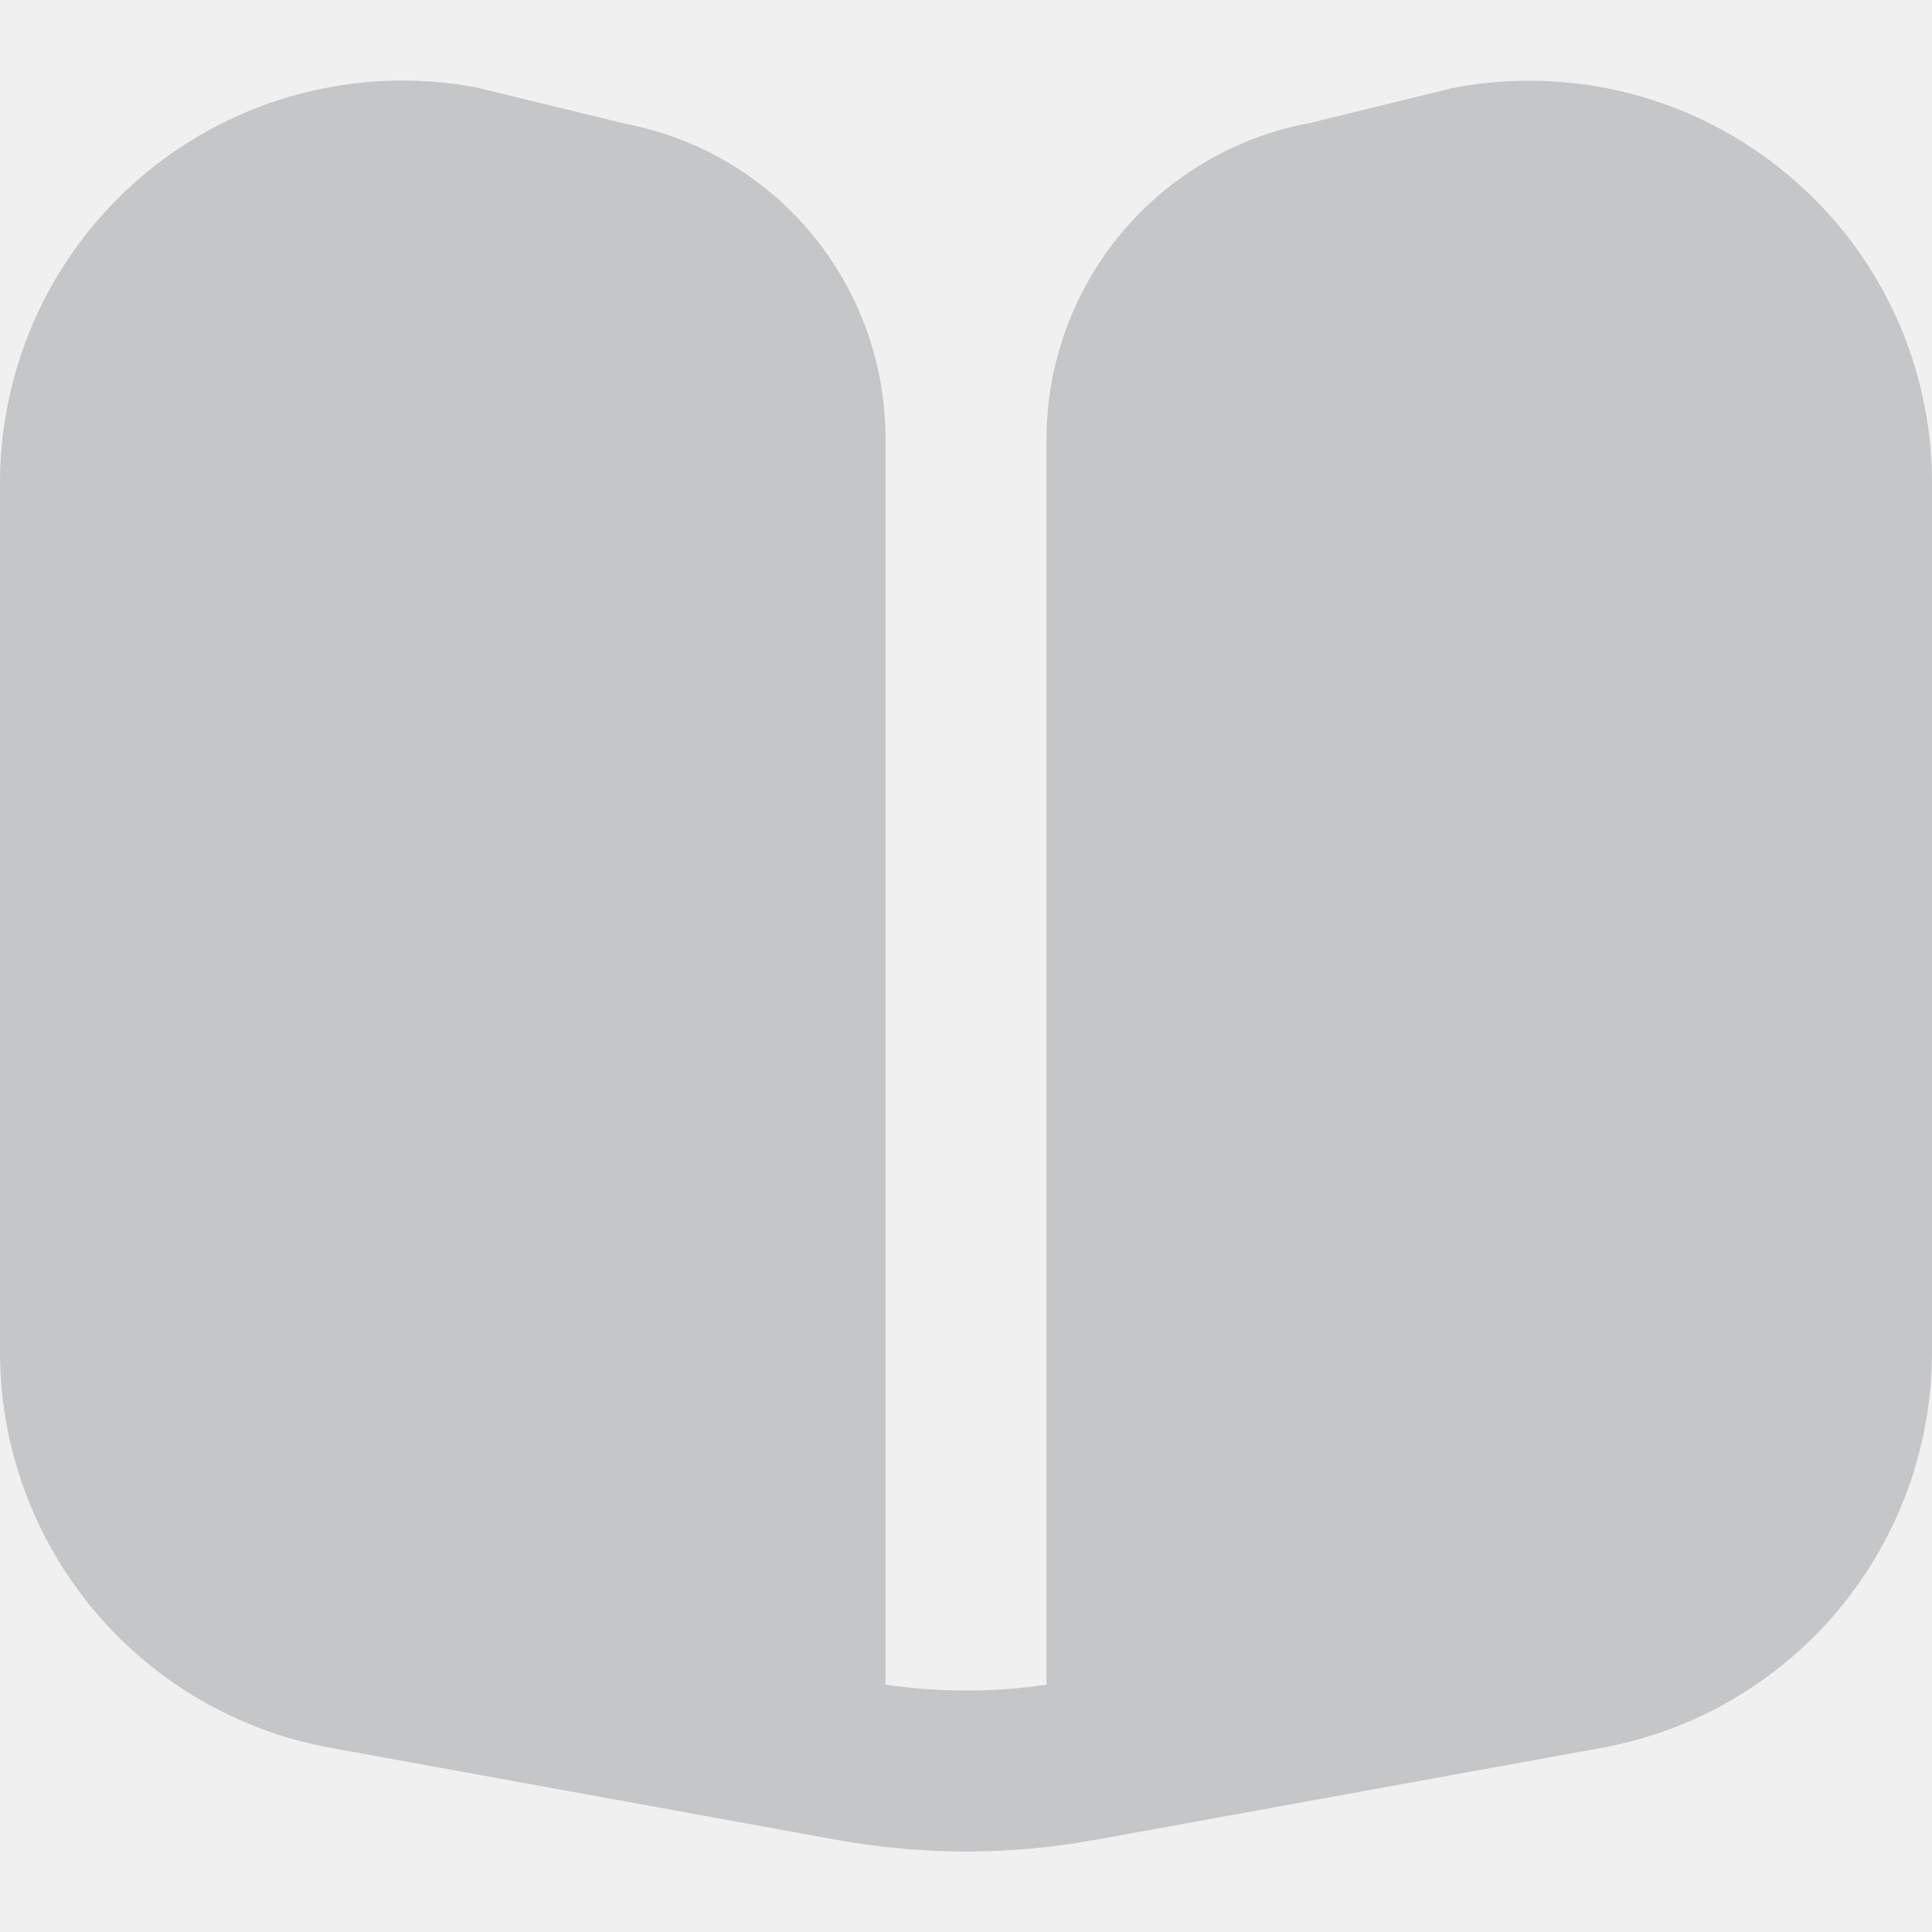
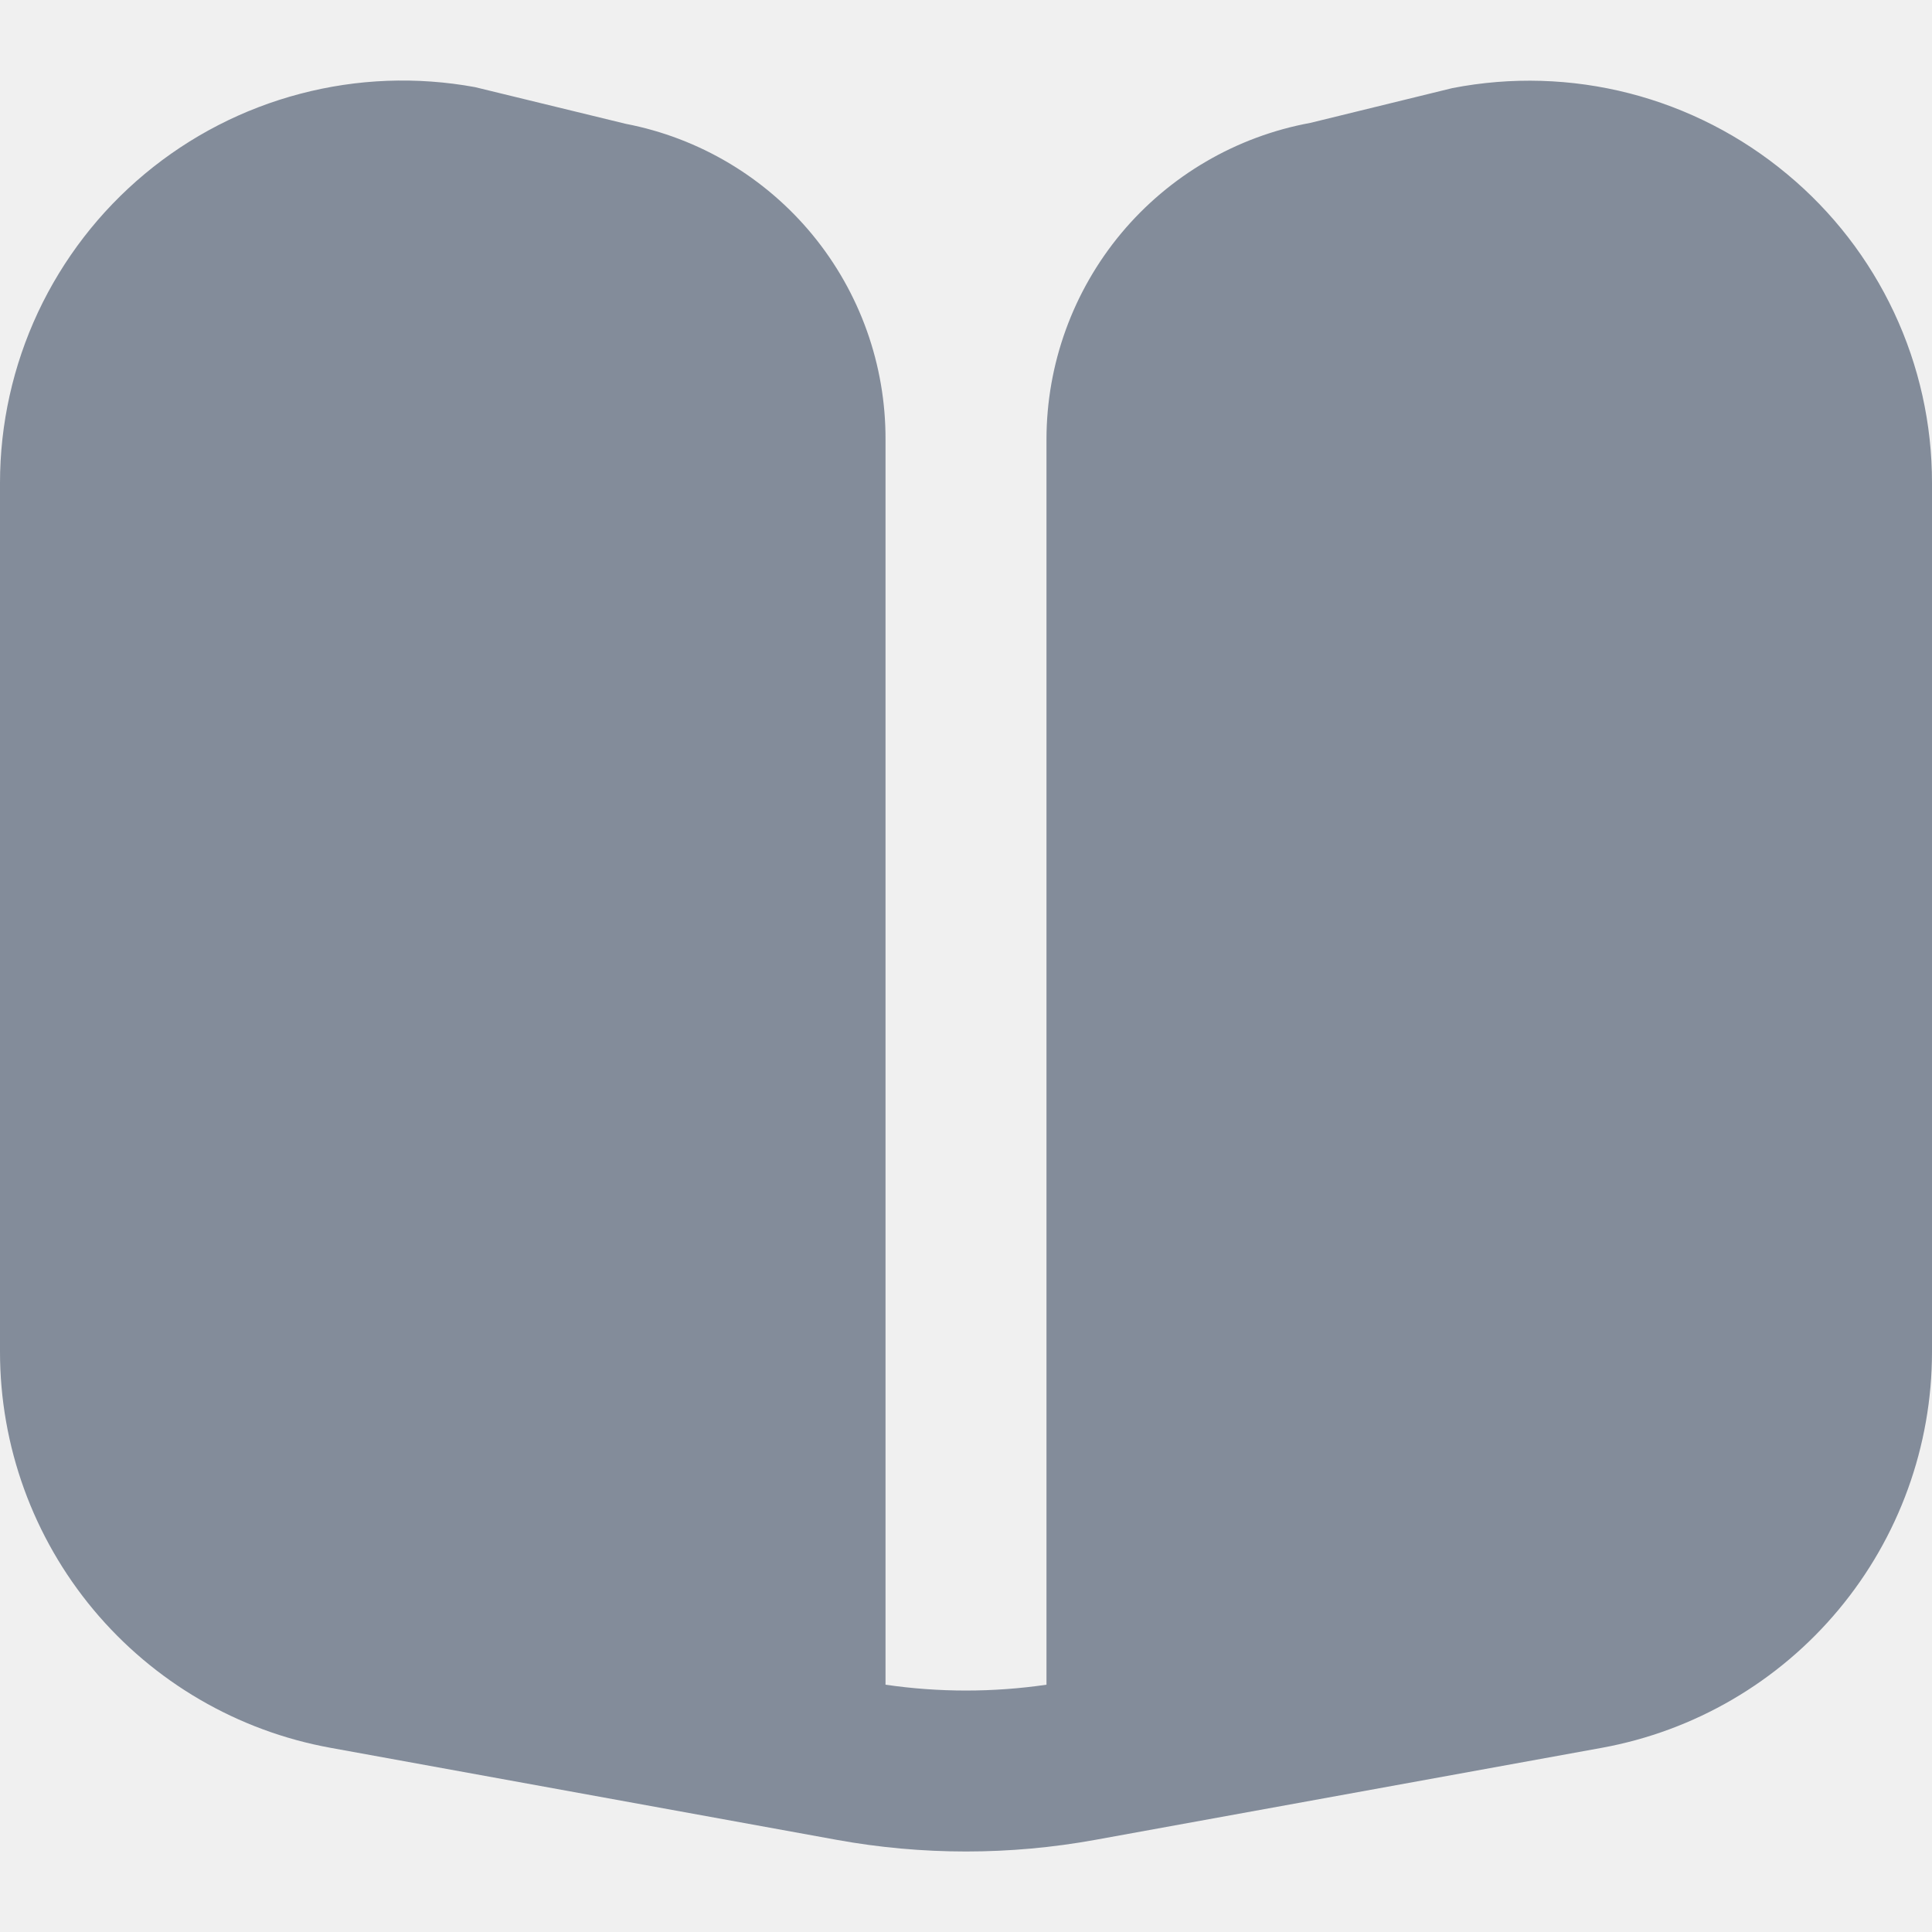
<svg xmlns="http://www.w3.org/2000/svg" width="32" height="32" viewBox="0 0 32 32" fill="none">
-   <g clip-path="url(#clip0_281_6638)">
-     <mask id="mask0_281_6638" style="mask-type:luminance" maskUnits="userSpaceOnUse" x="0" y="0" width="32" height="32">
-       <path d="M0 0H32V32H0V0Z" fill="white" />
-     </mask>
-     <g mask="url(#mask0_281_6638)">
-       <path d="M29.6 2.884C28.84 2.25 27.948 1.793 26.989 1.546C26.031 1.3 25.029 1.27 24.057 1.459L21.705 2.035C20.478 2.26 19.368 2.908 18.569 3.866C17.771 4.825 17.333 6.033 17.333 7.281V27.904C16.449 28.033 15.551 28.033 14.667 27.904V7.281C14.671 6.045 14.244 4.846 13.459 3.891C12.673 2.936 11.579 2.285 10.365 2.051L7.867 1.443C6.906 1.267 5.918 1.304 4.973 1.553C4.027 1.801 3.149 2.254 2.398 2.88C1.648 3.505 1.044 4.288 0.629 5.173C0.215 6.058 6.50833e-05 7.023 0 8L0 22.391C7.66078e-05 23.952 0.548 25.463 1.548 26.662C2.548 27.86 3.937 28.67 5.473 28.949L13.855 30.473C15.273 30.731 16.727 30.731 18.145 30.473L26.533 28.949C28.068 28.669 29.456 27.858 30.454 26.66C31.453 25.462 32 23.951 32 22.391V8C32.001 7.023 31.786 6.058 31.371 5.174C30.956 4.29 30.352 3.508 29.6 2.884Z" fill="#171F2A" fill-opacity="0.2" />
-     </g>
+   <mask id="mask0_333_8660" style="mask-type:luminance" maskUnits="userSpaceOnUse" x="0" y="0" width="32" height="32">
+     <path d="M0 0H32V32H0V0Z" fill="white" />
+   </mask>
+   <g mask="url(#mask0_333_8660)">
+     <path d="M29.6 2.884C28.84 2.25 27.948 1.793 26.989 1.546C26.031 1.3 25.029 1.27 24.057 1.459L21.705 2.035C20.478 2.26 19.368 2.908 18.569 3.866C17.771 4.825 17.333 6.033 17.333 7.281V27.904C16.449 28.033 15.551 28.033 14.667 27.904V7.281C14.671 6.045 14.244 4.846 13.459 3.891C12.673 2.936 11.579 2.285 10.365 2.051L7.867 1.443C6.906 1.267 5.918 1.304 4.973 1.553C4.027 1.801 3.149 2.254 2.398 2.88C1.648 3.505 1.044 4.288 0.629 5.173C0.215 6.058 6.50833e-05 7.023 0 8L0 22.391C7.66078e-05 23.952 0.548 25.463 1.548 26.662C2.548 27.86 3.937 28.67 5.473 28.949L13.855 30.473C15.273 30.731 16.727 30.731 18.145 30.473L26.533 28.949C28.068 28.669 29.456 27.858 30.454 26.66C31.453 25.462 32 23.951 32 22.391V8C32.001 7.023 31.786 6.058 31.371 5.174C30.956 4.29 30.352 3.508 29.6 2.884Z" fill="#838C9A" />
  </g>
-   <defs>
-     <clipPath id="clip0_281_6638">
-       <rect width="32" height="32" fill="white" />
-     </clipPath>
-   </defs>
</svg>
